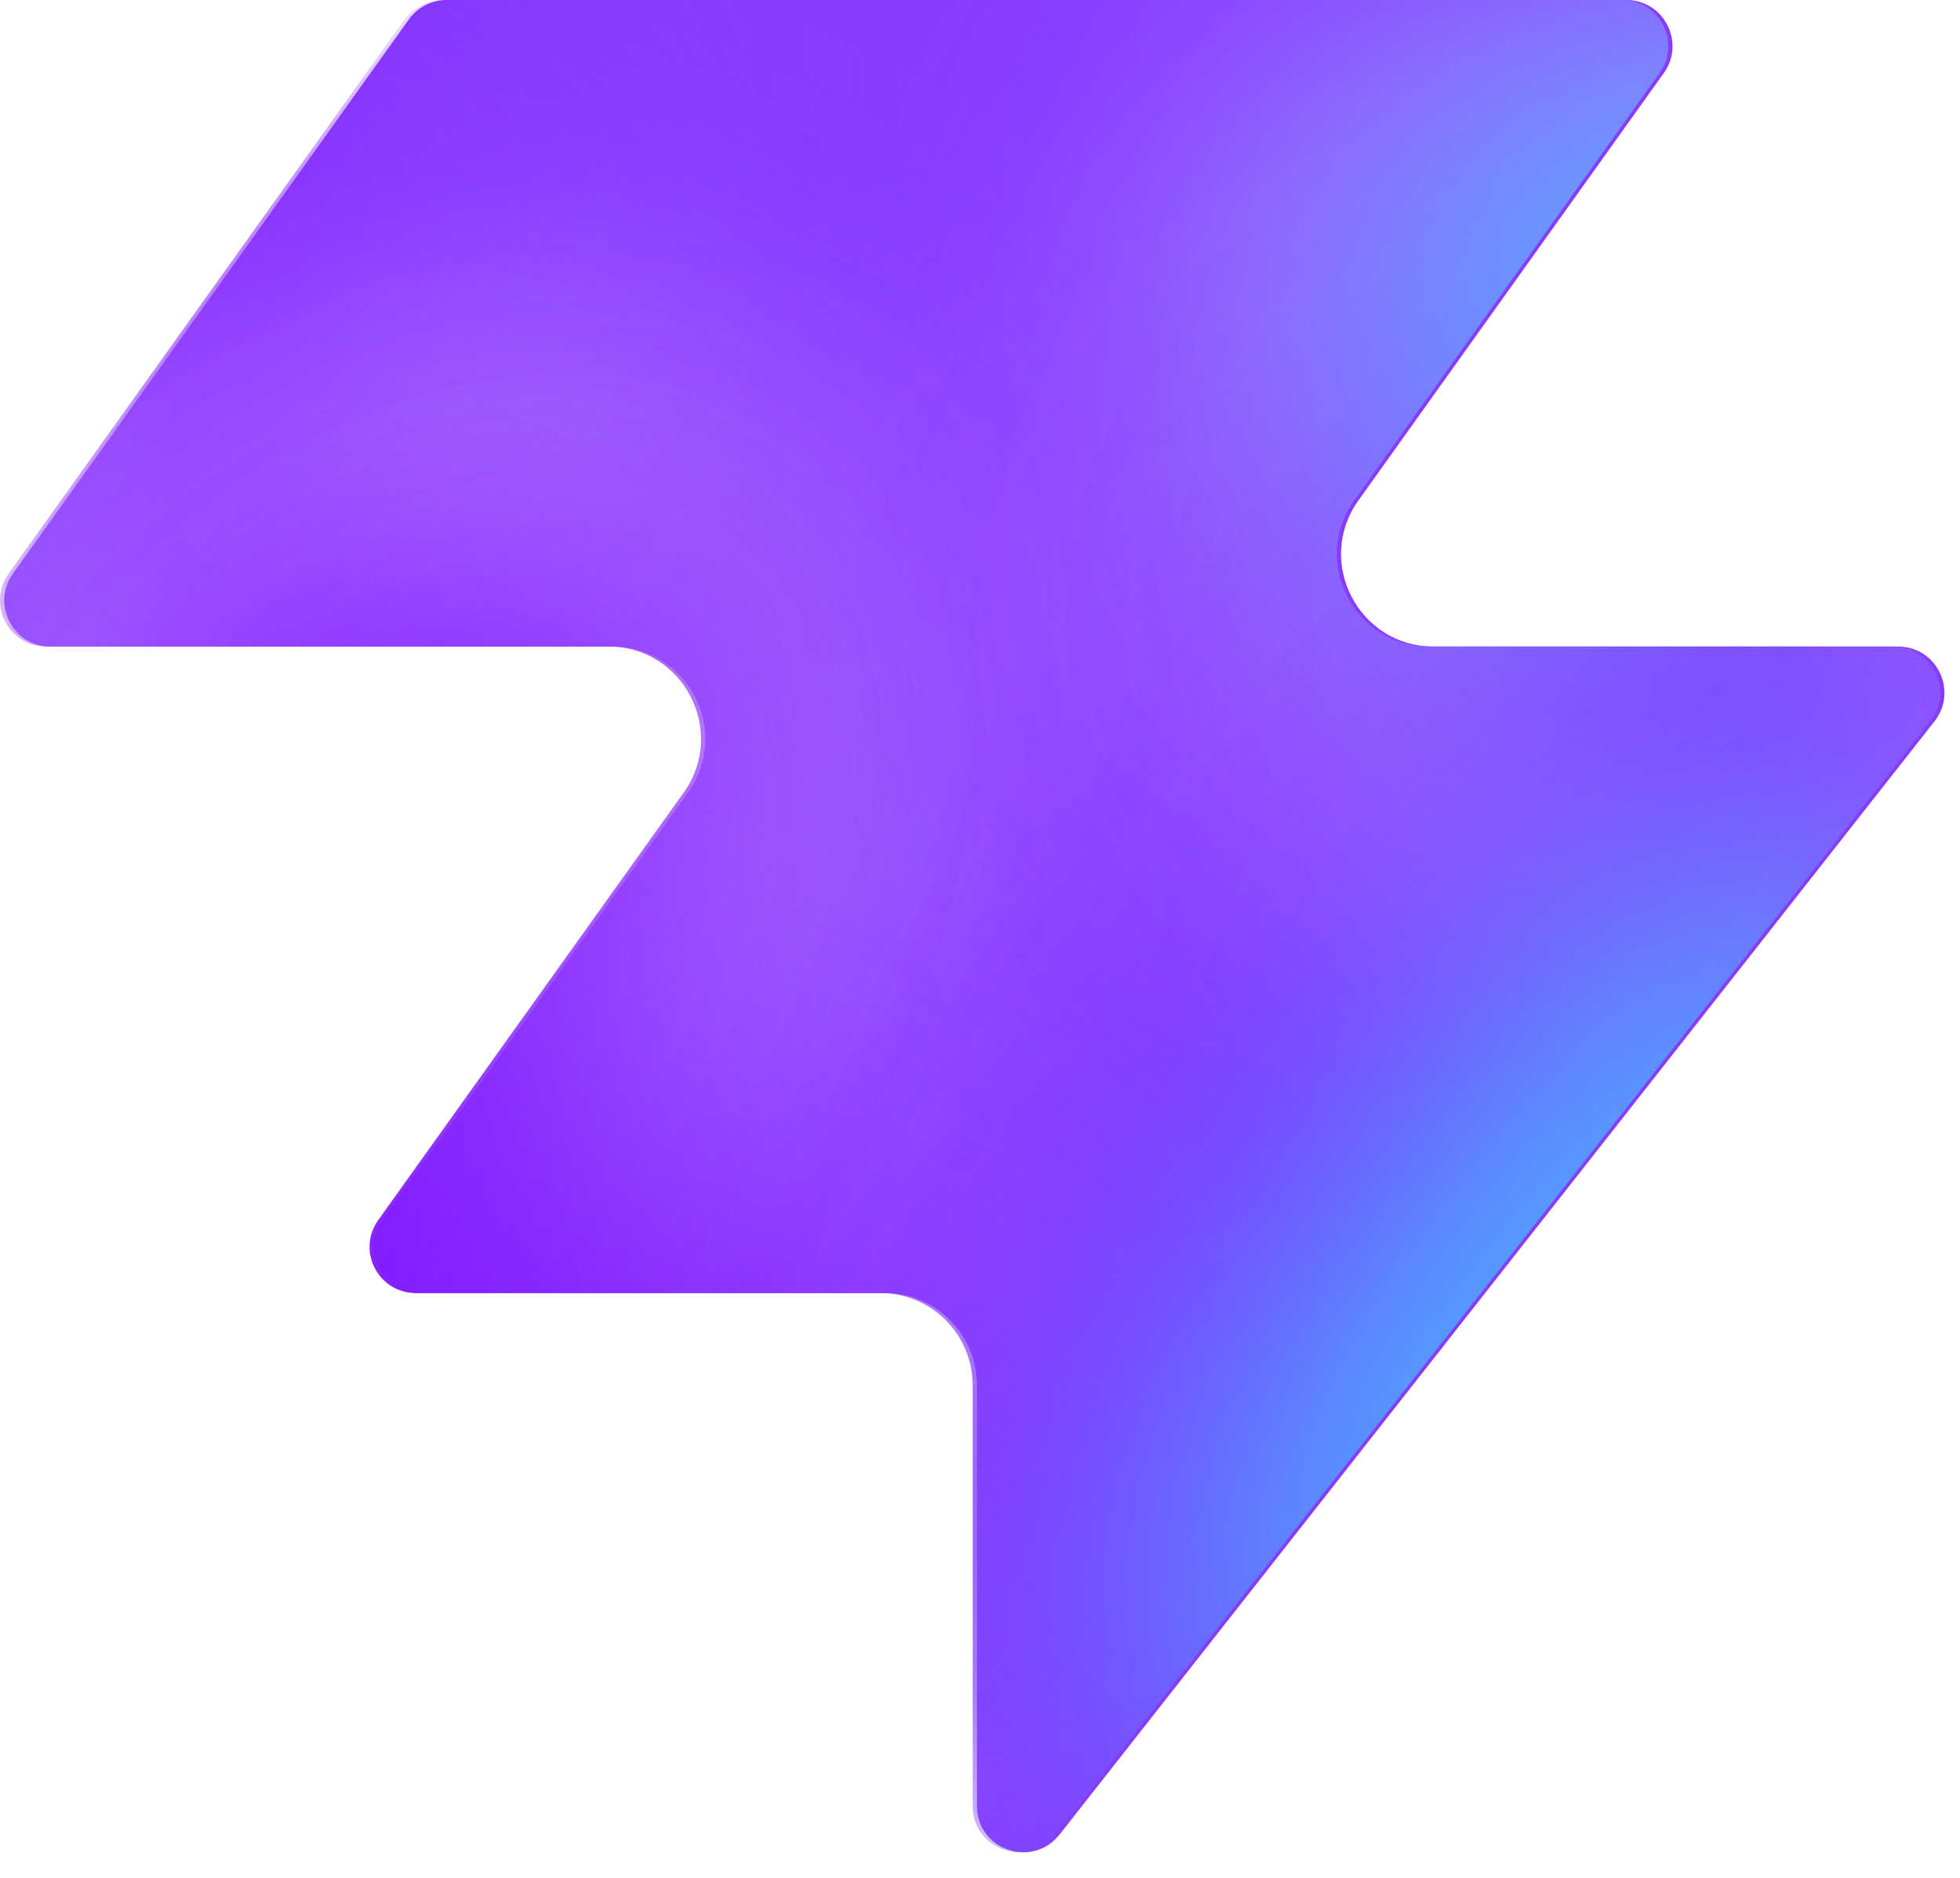
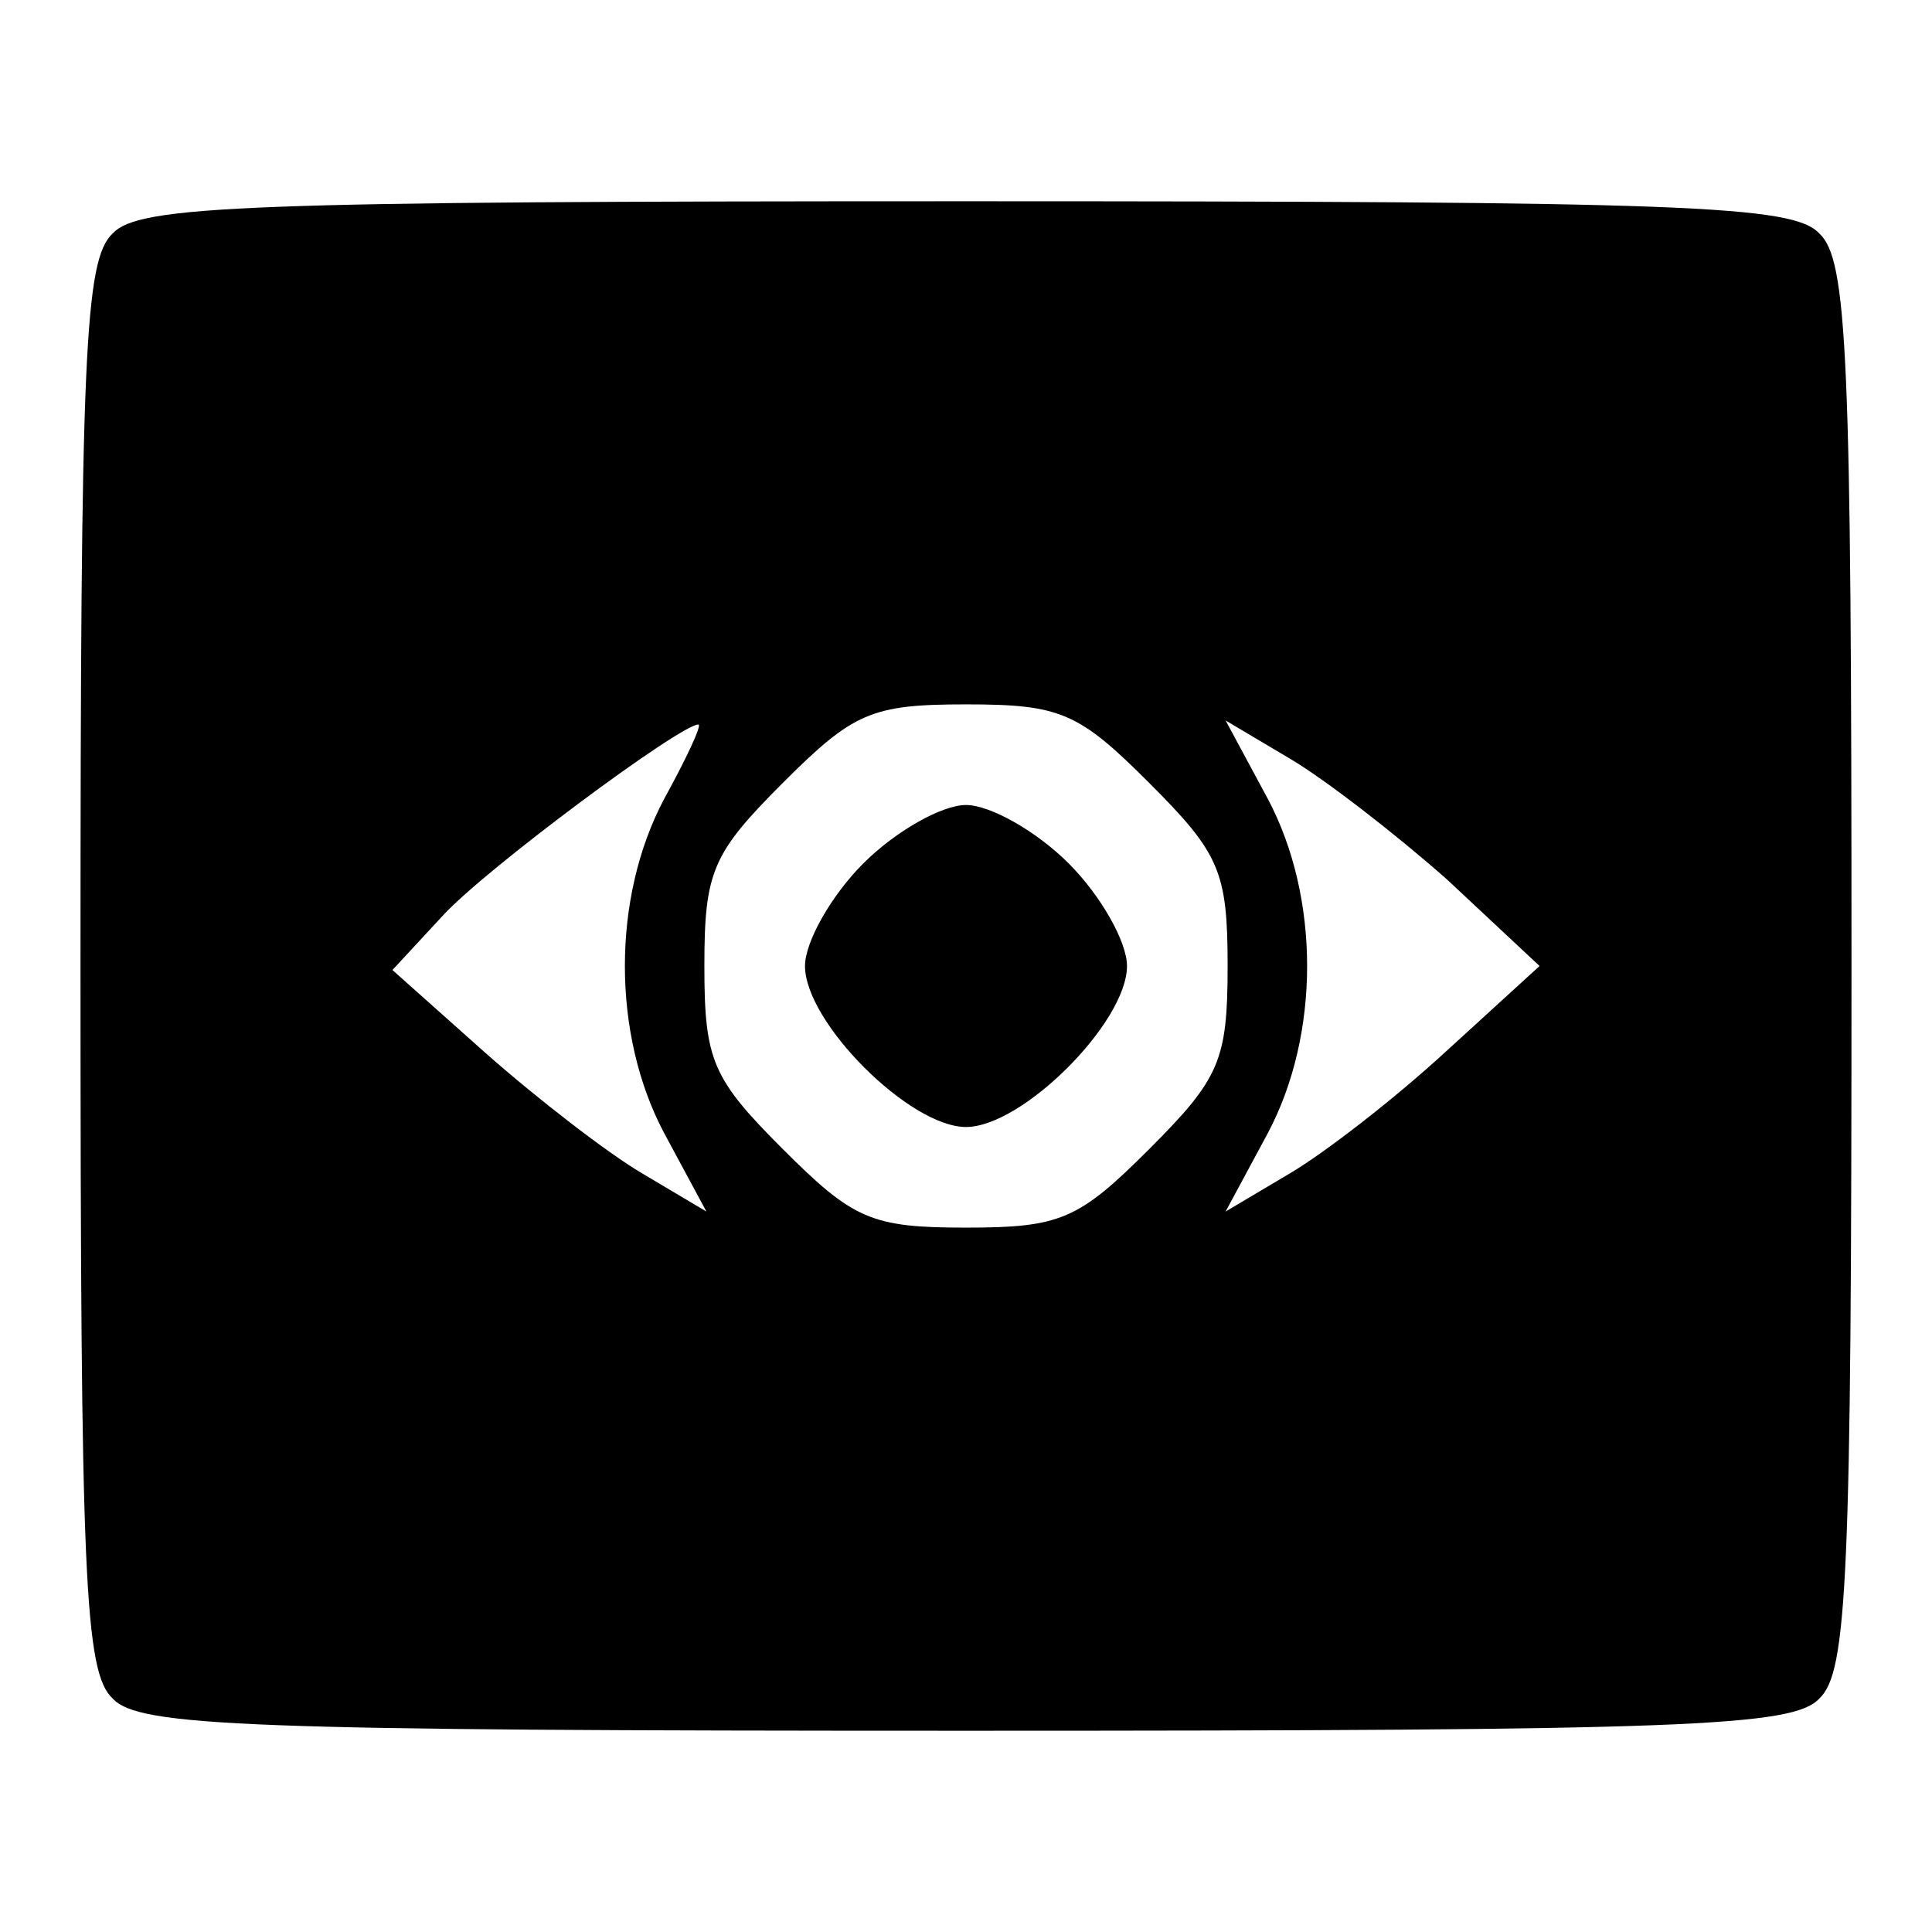
- <svg xmlns="http://www.w3.org/2000/svg" width="48" height="46" fill="none" viewBox="0 0 48 46">
-   <path fill="#863bff" d="M25.946 44.938c-.664.845-2.021.375-2.021-.698V33.937a2.26 2.26 0 0 0-2.262-2.262H10.287c-.92 0-1.456-1.04-.92-1.788l7.48-10.471c1.07-1.497 0-3.578-1.842-3.578H1.237c-.92 0-1.456-1.04-.92-1.788L10.013.474c.214-.297.556-.474.92-.474h28.894c.92 0 1.456 1.04.92 1.788l-7.48 10.471c-1.07 1.498 0 3.579 1.842 3.579h11.377c.943 0 1.473 1.088.89 1.83L25.947 44.94z" style="fill:#863bff;fill:color(display-p3 .525 .23 1);fill-opacity:1" />
-   <mask id="a" width="48" height="46" x="0" y="0" maskUnits="userSpaceOnUse" style="mask-type:alpha">
-     <path fill="#000" d="M25.842 44.938c-.664.844-2.021.375-2.021-.698V33.937a2.26 2.26 0 0 0-2.262-2.262H10.183c-.92 0-1.456-1.04-.92-1.788l7.48-10.471c1.07-1.498 0-3.579-1.842-3.579H1.133c-.92 0-1.456-1.04-.92-1.787L9.91.473c.214-.297.556-.474.92-.474h28.894c.92 0 1.456 1.04.92 1.788l-7.48 10.471c-1.07 1.498 0 3.578 1.842 3.578h11.377c.943 0 1.473 1.088.89 1.832L25.843 44.94z" style="fill:#000;fill-opacity:1" />
-   </mask>
-   <g mask="url(#a)">
-     <g filter="url(#b)">
-       <ellipse cx="5.508" cy="14.704" fill="#ede6ff" rx="5.508" ry="14.704" style="fill:#ede6ff;fill:color(display-p3 .927 .903 1);fill-opacity:1" transform="matrix(.00324 1 1 -.00324 -4.47 31.516)" />
-     </g>
-     <g filter="url(#c)">
-       <ellipse cx="10.399" cy="29.851" fill="#ede6ff" rx="10.399" ry="29.851" style="fill:#ede6ff;fill:color(display-p3 .927 .903 1);fill-opacity:1" transform="matrix(.00324 1 1 -.00324 -39.328 7.883)" />
-     </g>
-     <g filter="url(#d)">
-       <ellipse cx="5.508" cy="30.487" fill="#7e14ff" rx="5.508" ry="30.487" style="fill:#7e14ff;fill:color(display-p3 .492 .077 1);fill-opacity:1" transform="rotate(89.814 -25.913 -14.639)scale(1 -1)" />
-     </g>
-     <g filter="url(#e)">
-       <ellipse cx="5.508" cy="30.599" fill="#7e14ff" rx="5.508" ry="30.599" style="fill:#7e14ff;fill:color(display-p3 .492 .077 1);fill-opacity:1" transform="rotate(89.814 -32.644 -3.334)scale(1 -1)" />
-     </g>
-     <g filter="url(#f)">
-       <ellipse cx="5.508" cy="30.599" fill="#7e14ff" rx="5.508" ry="30.599" style="fill:#7e14ff;fill:color(display-p3 .492 .077 1);fill-opacity:1" transform="matrix(.00324 1 1 -.00324 -34.34 30.47)" />
-     </g>
-     <g filter="url(#g)">
-       <ellipse cx="14.072" cy="22.078" fill="#ede6ff" rx="14.072" ry="22.078" style="fill:#ede6ff;fill:color(display-p3 .927 .903 1);fill-opacity:1" transform="rotate(93.35 24.506 48.493)scale(-1 1)" />
-     </g>
-     <g filter="url(#h)">
-       <ellipse cx="3.47" cy="21.501" fill="#7e14ff" rx="3.47" ry="21.501" style="fill:#7e14ff;fill:color(display-p3 .492 .077 1);fill-opacity:1" transform="rotate(89.009 28.708 47.59)scale(-1 1)" />
-     </g>
-     <g filter="url(#i)">
-       <ellipse cx="3.47" cy="21.501" fill="#7e14ff" rx="3.47" ry="21.501" style="fill:#7e14ff;fill:color(display-p3 .492 .077 1);fill-opacity:1" transform="rotate(89.009 28.708 47.59)scale(-1 1)" />
-     </g>
-     <g filter="url(#j)">
-       <ellipse cx=".387" cy="8.972" fill="#7e14ff" rx="4.407" ry="29.108" style="fill:#7e14ff;fill:color(display-p3 .492 .077 1);fill-opacity:1" transform="rotate(39.51 .387 8.972)" />
-     </g>
-     <g filter="url(#k)">
-       <ellipse cx="47.523" cy="-6.092" fill="#7e14ff" rx="4.407" ry="29.108" style="fill:#7e14ff;fill:color(display-p3 .492 .077 1);fill-opacity:1" transform="rotate(37.892 47.523 -6.092)" />
-     </g>
-     <g filter="url(#l)">
-       <ellipse cx="41.412" cy="6.333" fill="#47bfff" rx="5.971" ry="9.665" style="fill:#47bfff;fill:color(display-p3 .28 .748 1);fill-opacity:1" transform="rotate(37.892 41.412 6.333)" />
-     </g>
-     <g filter="url(#m)">
-       <ellipse cx="-1.879" cy="38.332" fill="#7e14ff" rx="4.407" ry="29.108" style="fill:#7e14ff;fill:color(display-p3 .492 .077 1);fill-opacity:1" transform="rotate(37.892 -1.88 38.332)" />
-     </g>
-     <g filter="url(#n)">
-       <ellipse cx="-1.879" cy="38.332" fill="#7e14ff" rx="4.407" ry="29.108" style="fill:#7e14ff;fill:color(display-p3 .492 .077 1);fill-opacity:1" transform="rotate(37.892 -1.88 38.332)" />
-     </g>
-     <g filter="url(#o)">
-       <ellipse cx="35.651" cy="29.907" fill="#7e14ff" rx="4.407" ry="29.108" style="fill:#7e14ff;fill:color(display-p3 .492 .077 1);fill-opacity:1" transform="rotate(37.892 35.651 29.907)" />
-     </g>
-     <g filter="url(#p)">
-       <ellipse cx="38.418" cy="32.4" fill="#47bfff" rx="5.971" ry="15.297" style="fill:#47bfff;fill:color(display-p3 .28 .748 1);fill-opacity:1" transform="rotate(37.892 38.418 32.4)" />
-     </g>
+ <svg xmlns="http://www.w3.org/2000/svg" version="1.0" width="96pt" height="96pt" viewBox="0 0 96 96" preserveAspectRatio="xMidYMid meet">
+   <g transform="translate(0,96) scale(0.1,-0.1)" fill="#000000" stroke="none">
+     <path d="M56 844 c-14 -13 -16 -60 -16 -364 0 -304 2 -351 16 -364 13 -14 66 -16 424 -16 358 0 411 2 424 16 14 13 16 60 16 364 0 304 -2 351 -16 364 -13 14 -66 16 -424 16 -358 0 -411 -2 -424 -16z m515 -273 c35 -35 39 -44 39 -91 0 -47 -4 -56 -39 -91 -35 -35 -44 -39 -91 -39 -47 0 -56 4 -91 39 -35 35 -39 44 -39 91 0 47 4 56 39 91 35 35 44 39 91 39 47 0 56 -4 91 -39z m-241 -8 c-26 -49 -26 -117 0 -166 l21 -39 -32 19 c-17 10 -52 37 -78 60 l-46 41 25 27 c21 23 118 95 127 95 2 0 -6 -17 -17 -37z m389 -40 l46 -43 -46 -42 c-26 -24 -61 -51 -78 -61 l-32 -19 21 39 c26 49 26 117 0 166 l-21 39 32 -19 c17 -10 52 -37 78 -60z" />
+     <path d="M429 531 c-16 -16 -29 -39 -29 -51 0 -28 52 -80 80 -80 28 0 80 52 80 80 0 12 -13 35 -29 51 -16 16 -39 29 -51 29 -12 0 -35 -13 -51 -29z" />
  </g>
-   <defs>
-     <filter id="b" width="60.045" height="41.654" x="-19.77" y="16.149" color-interpolation-filters="sRGB" filterUnits="userSpaceOnUse">
-       <feFlood flood-opacity="0" result="BackgroundImageFix" />
-       <feBlend in="SourceGraphic" in2="BackgroundImageFix" result="shape" />
-       <feGaussianBlur result="effect1_foregroundBlur_2002_17158" stdDeviation="7.659" />
-     </filter>
-     <filter id="c" width="90.34" height="51.437" x="-54.613" y="-7.533" color-interpolation-filters="sRGB" filterUnits="userSpaceOnUse">
-       <feFlood flood-opacity="0" result="BackgroundImageFix" />
-       <feBlend in="SourceGraphic" in2="BackgroundImageFix" result="shape" />
-       <feGaussianBlur result="effect1_foregroundBlur_2002_17158" stdDeviation="7.659" />
-     </filter>
-     <filter id="d" width="79.355" height="29.4" x="-49.64" y="2.03" color-interpolation-filters="sRGB" filterUnits="userSpaceOnUse">
-       <feFlood flood-opacity="0" result="BackgroundImageFix" />
-       <feBlend in="SourceGraphic" in2="BackgroundImageFix" result="shape" />
-       <feGaussianBlur result="effect1_foregroundBlur_2002_17158" stdDeviation="4.596" />
-     </filter>
-     <filter id="e" width="79.579" height="29.4" x="-45.045" y="20.029" color-interpolation-filters="sRGB" filterUnits="userSpaceOnUse">
-       <feFlood flood-opacity="0" result="BackgroundImageFix" />
-       <feBlend in="SourceGraphic" in2="BackgroundImageFix" result="shape" />
-       <feGaussianBlur result="effect1_foregroundBlur_2002_17158" stdDeviation="4.596" />
-     </filter>
-     <filter id="f" width="79.579" height="29.4" x="-43.513" y="21.178" color-interpolation-filters="sRGB" filterUnits="userSpaceOnUse">
-       <feFlood flood-opacity="0" result="BackgroundImageFix" />
-       <feBlend in="SourceGraphic" in2="BackgroundImageFix" result="shape" />
-       <feGaussianBlur result="effect1_foregroundBlur_2002_17158" stdDeviation="4.596" />
-     </filter>
-     <filter id="g" width="74.749" height="58.852" x="15.756" y="-17.901" color-interpolation-filters="sRGB" filterUnits="userSpaceOnUse">
-       <feFlood flood-opacity="0" result="BackgroundImageFix" />
-       <feBlend in="SourceGraphic" in2="BackgroundImageFix" result="shape" />
-       <feGaussianBlur result="effect1_foregroundBlur_2002_17158" stdDeviation="7.659" />
-     </filter>
-     <filter id="h" width="61.377" height="25.362" x="23.548" y="2.284" color-interpolation-filters="sRGB" filterUnits="userSpaceOnUse">
-       <feFlood flood-opacity="0" result="BackgroundImageFix" />
-       <feBlend in="SourceGraphic" in2="BackgroundImageFix" result="shape" />
-       <feGaussianBlur result="effect1_foregroundBlur_2002_17158" stdDeviation="4.596" />
-     </filter>
-     <filter id="i" width="61.377" height="25.362" x="23.548" y="2.284" color-interpolation-filters="sRGB" filterUnits="userSpaceOnUse">
-       <feFlood flood-opacity="0" result="BackgroundImageFix" />
-       <feBlend in="SourceGraphic" in2="BackgroundImageFix" result="shape" />
-       <feGaussianBlur result="effect1_foregroundBlur_2002_17158" stdDeviation="4.596" />
-     </filter>
-     <filter id="j" width="56.045" height="63.649" x="-27.636" y="-22.853" color-interpolation-filters="sRGB" filterUnits="userSpaceOnUse">
-       <feFlood flood-opacity="0" result="BackgroundImageFix" />
-       <feBlend in="SourceGraphic" in2="BackgroundImageFix" result="shape" />
-       <feGaussianBlur result="effect1_foregroundBlur_2002_17158" stdDeviation="4.596" />
-     </filter>
-     <filter id="k" width="54.814" height="64.646" x="20.116" y="-38.415" color-interpolation-filters="sRGB" filterUnits="userSpaceOnUse">
-       <feFlood flood-opacity="0" result="BackgroundImageFix" />
-       <feBlend in="SourceGraphic" in2="BackgroundImageFix" result="shape" />
-       <feGaussianBlur result="effect1_foregroundBlur_2002_17158" stdDeviation="4.596" />
-     </filter>
-     <filter id="l" width="33.541" height="35.313" x="24.641" y="-11.323" color-interpolation-filters="sRGB" filterUnits="userSpaceOnUse">
-       <feFlood flood-opacity="0" result="BackgroundImageFix" />
-       <feBlend in="SourceGraphic" in2="BackgroundImageFix" result="shape" />
-       <feGaussianBlur result="effect1_foregroundBlur_2002_17158" stdDeviation="4.596" />
-     </filter>
-     <filter id="m" width="54.814" height="64.646" x="-29.286" y="6.009" color-interpolation-filters="sRGB" filterUnits="userSpaceOnUse">
-       <feFlood flood-opacity="0" result="BackgroundImageFix" />
-       <feBlend in="SourceGraphic" in2="BackgroundImageFix" result="shape" />
-       <feGaussianBlur result="effect1_foregroundBlur_2002_17158" stdDeviation="4.596" />
-     </filter>
-     <filter id="n" width="54.814" height="64.646" x="-29.286" y="6.009" color-interpolation-filters="sRGB" filterUnits="userSpaceOnUse">
-       <feFlood flood-opacity="0" result="BackgroundImageFix" />
-       <feBlend in="SourceGraphic" in2="BackgroundImageFix" result="shape" />
-       <feGaussianBlur result="effect1_foregroundBlur_2002_17158" stdDeviation="4.596" />
-     </filter>
-     <filter id="o" width="54.814" height="64.646" x="8.244" y="-2.416" color-interpolation-filters="sRGB" filterUnits="userSpaceOnUse">
-       <feFlood flood-opacity="0" result="BackgroundImageFix" />
-       <feBlend in="SourceGraphic" in2="BackgroundImageFix" result="shape" />
-       <feGaussianBlur result="effect1_foregroundBlur_2002_17158" stdDeviation="4.596" />
-     </filter>
-     <filter id="p" width="39.409" height="43.623" x="18.713" y="10.588" color-interpolation-filters="sRGB" filterUnits="userSpaceOnUse">
-       <feFlood flood-opacity="0" result="BackgroundImageFix" />
-       <feBlend in="SourceGraphic" in2="BackgroundImageFix" result="shape" />
-       <feGaussianBlur result="effect1_foregroundBlur_2002_17158" stdDeviation="4.596" />
-     </filter>
-   </defs>
</svg>
